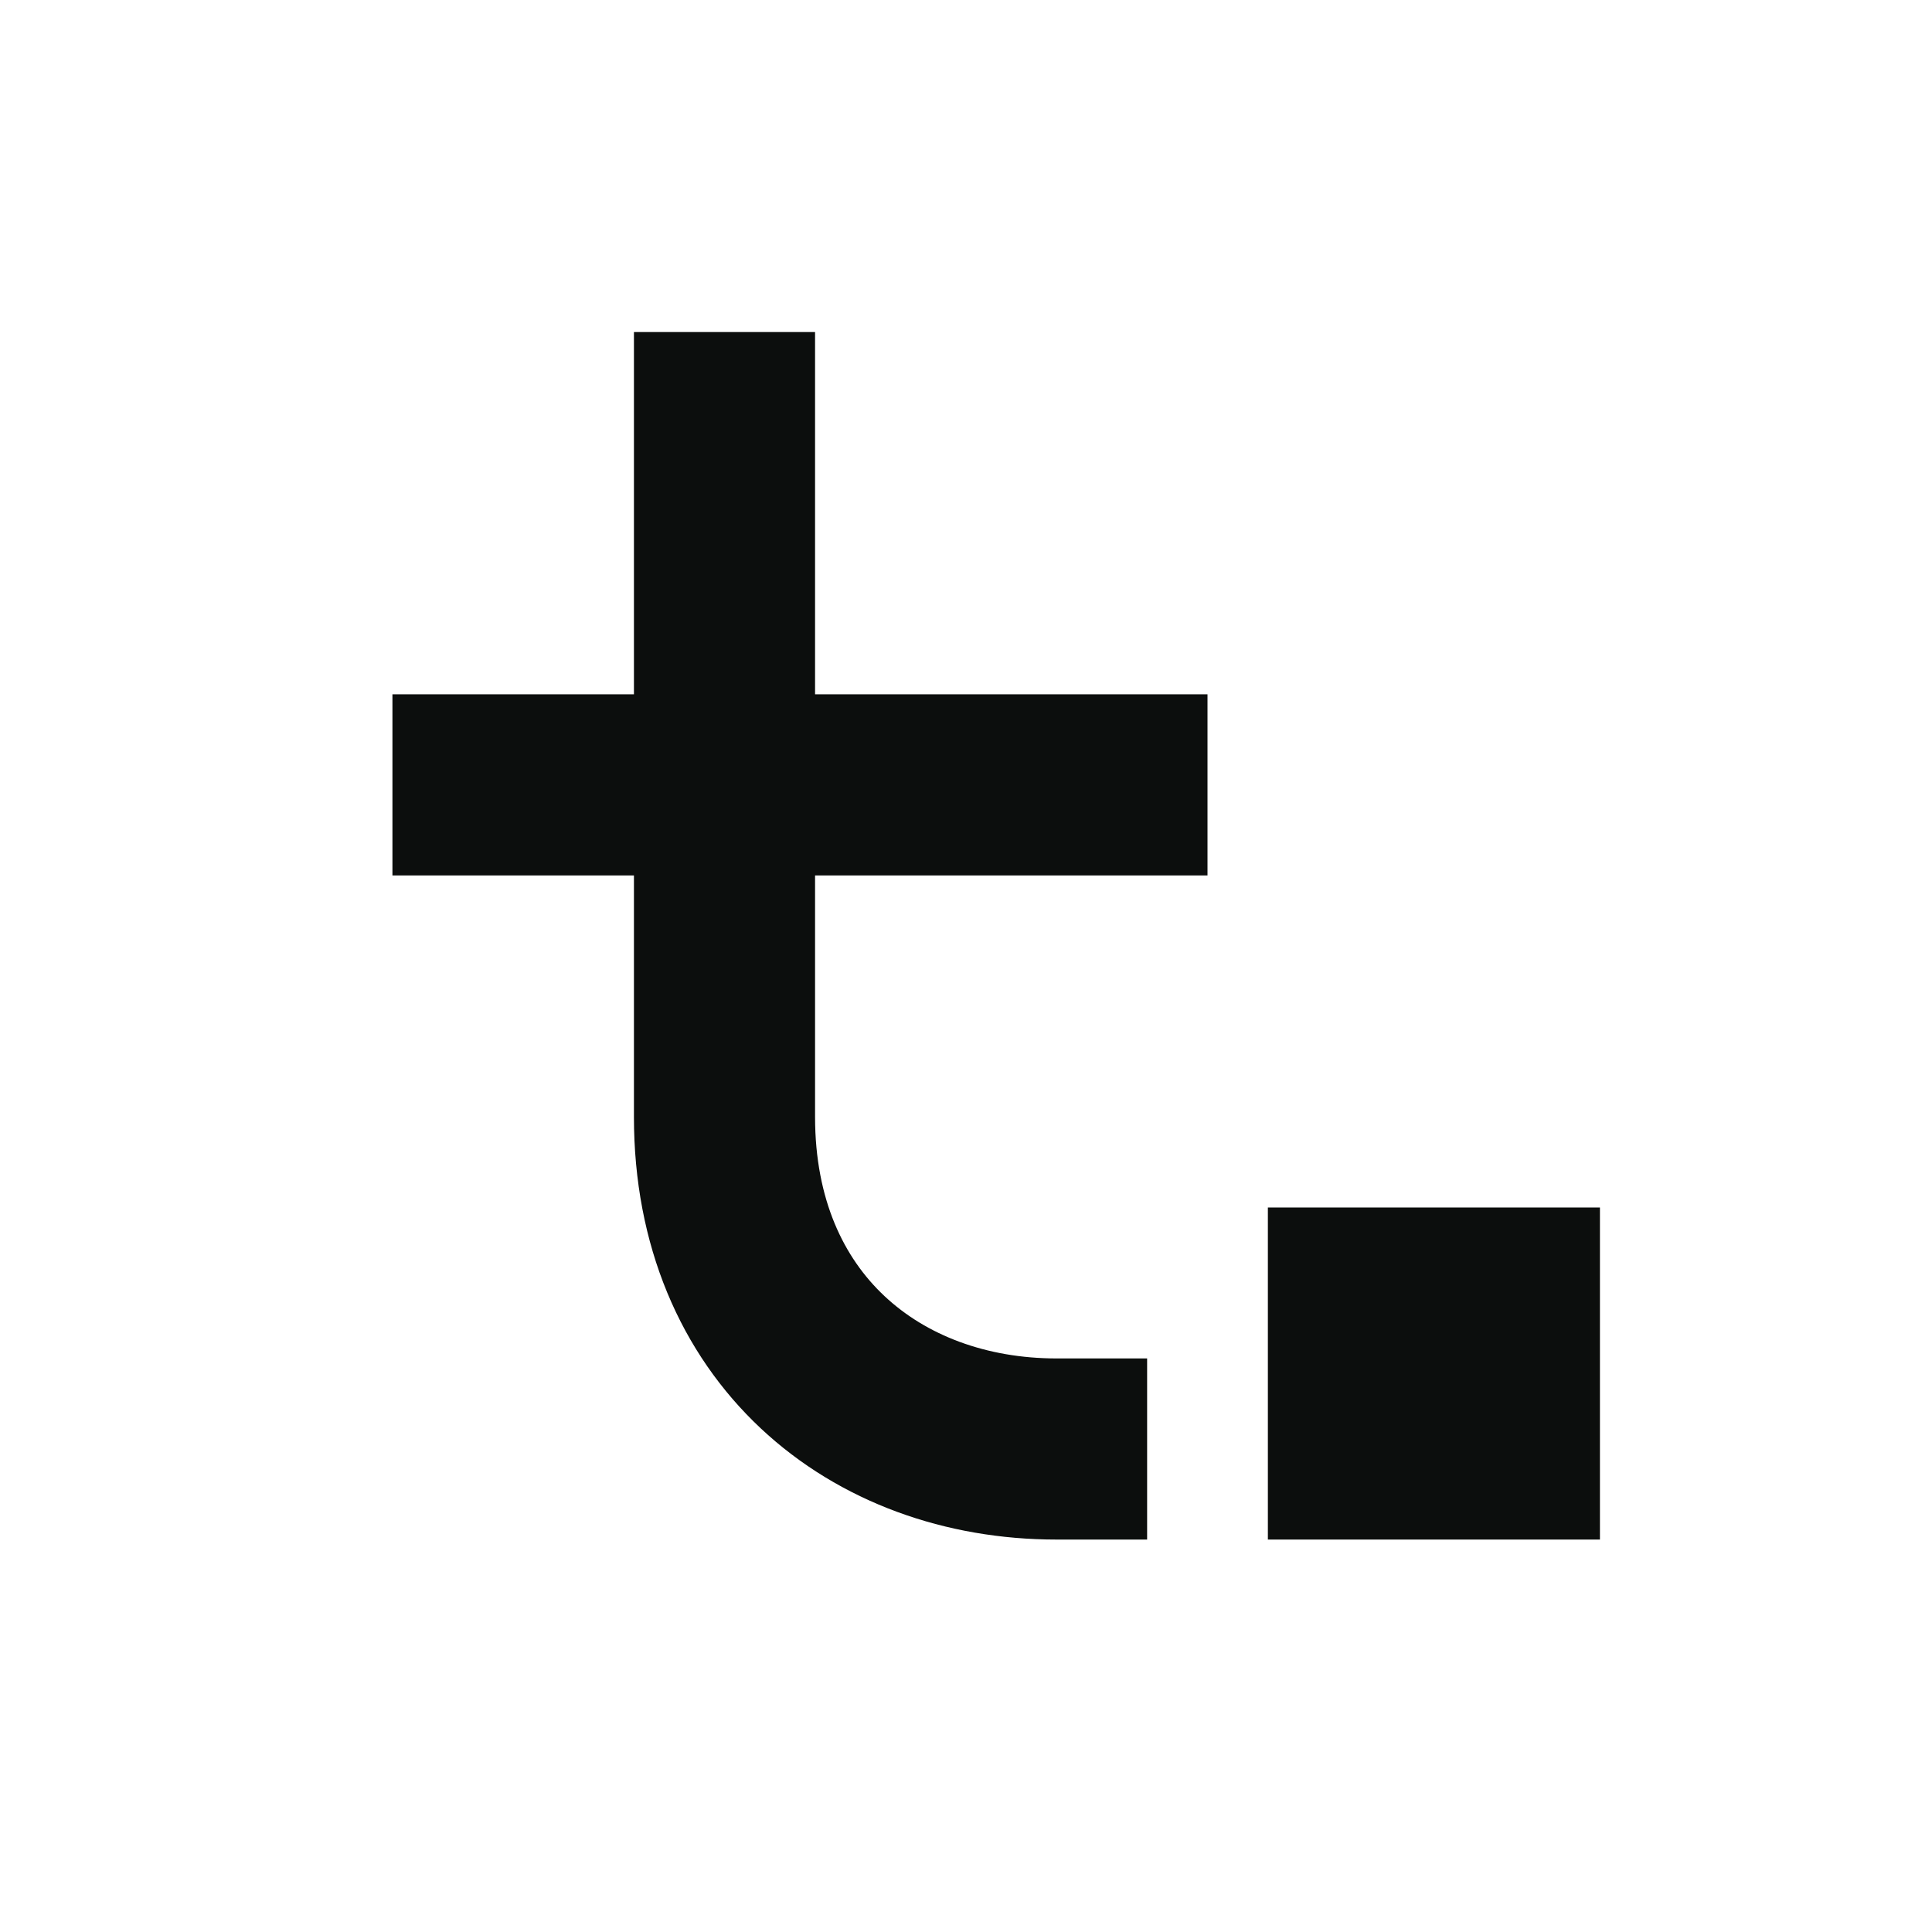
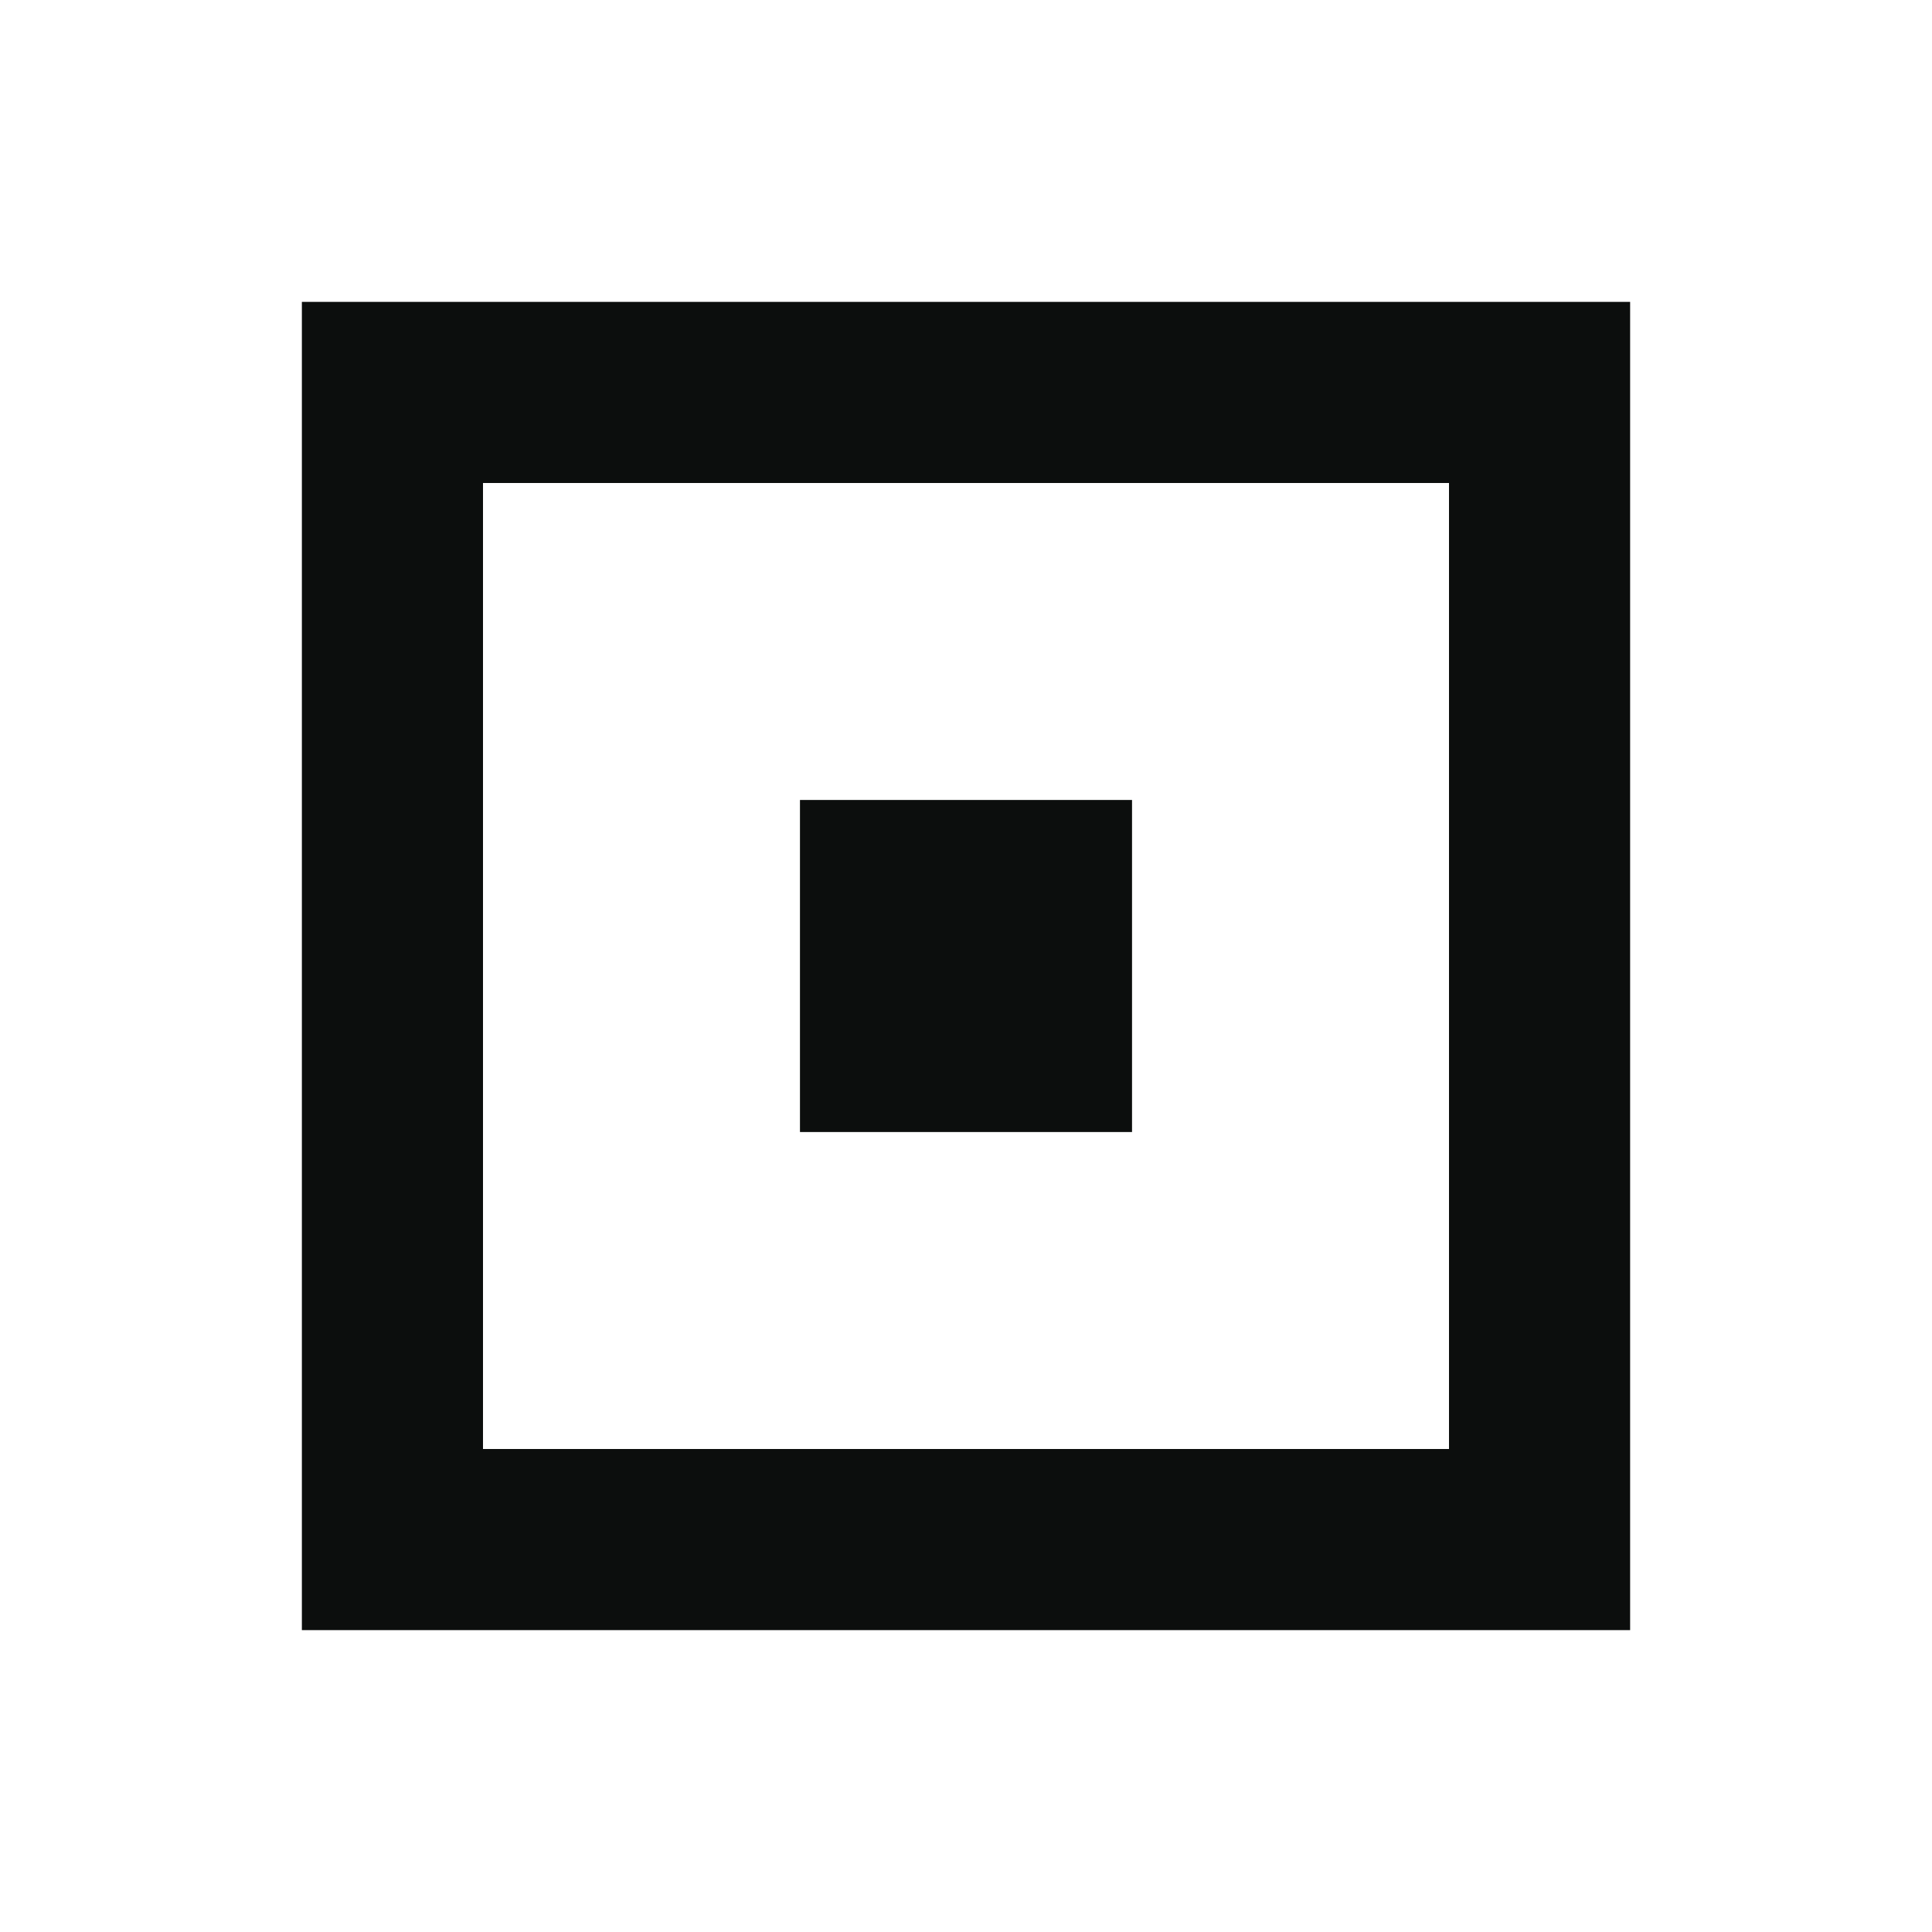
<svg xmlns="http://www.w3.org/2000/svg" viewBox="0 0 32 32" width="34" height="34" fill="none" color="#0C0E0D" role="img" aria-label="Taufan Fatahillah">
-   <g stroke="currentColor" stroke-width="3" stroke-linecap="square">
-     <path d="M12 7V18.5C12 22 14.5 24 17.5 24" />
-     <path d="M8 13H18.5" />
-   </g>
-   <rect x="21" y="20" width="5.5" height="5.5" fill="currentColor" />
+   <path d="M6.5 6.5H25.5V25.5H6.5Z" stroke="currentColor" stroke-width="3" stroke-linecap="square" />
+   <rect x="13.25" y="13.25" width="5.5" height="5.5" fill="currentColor" />
</svg>
